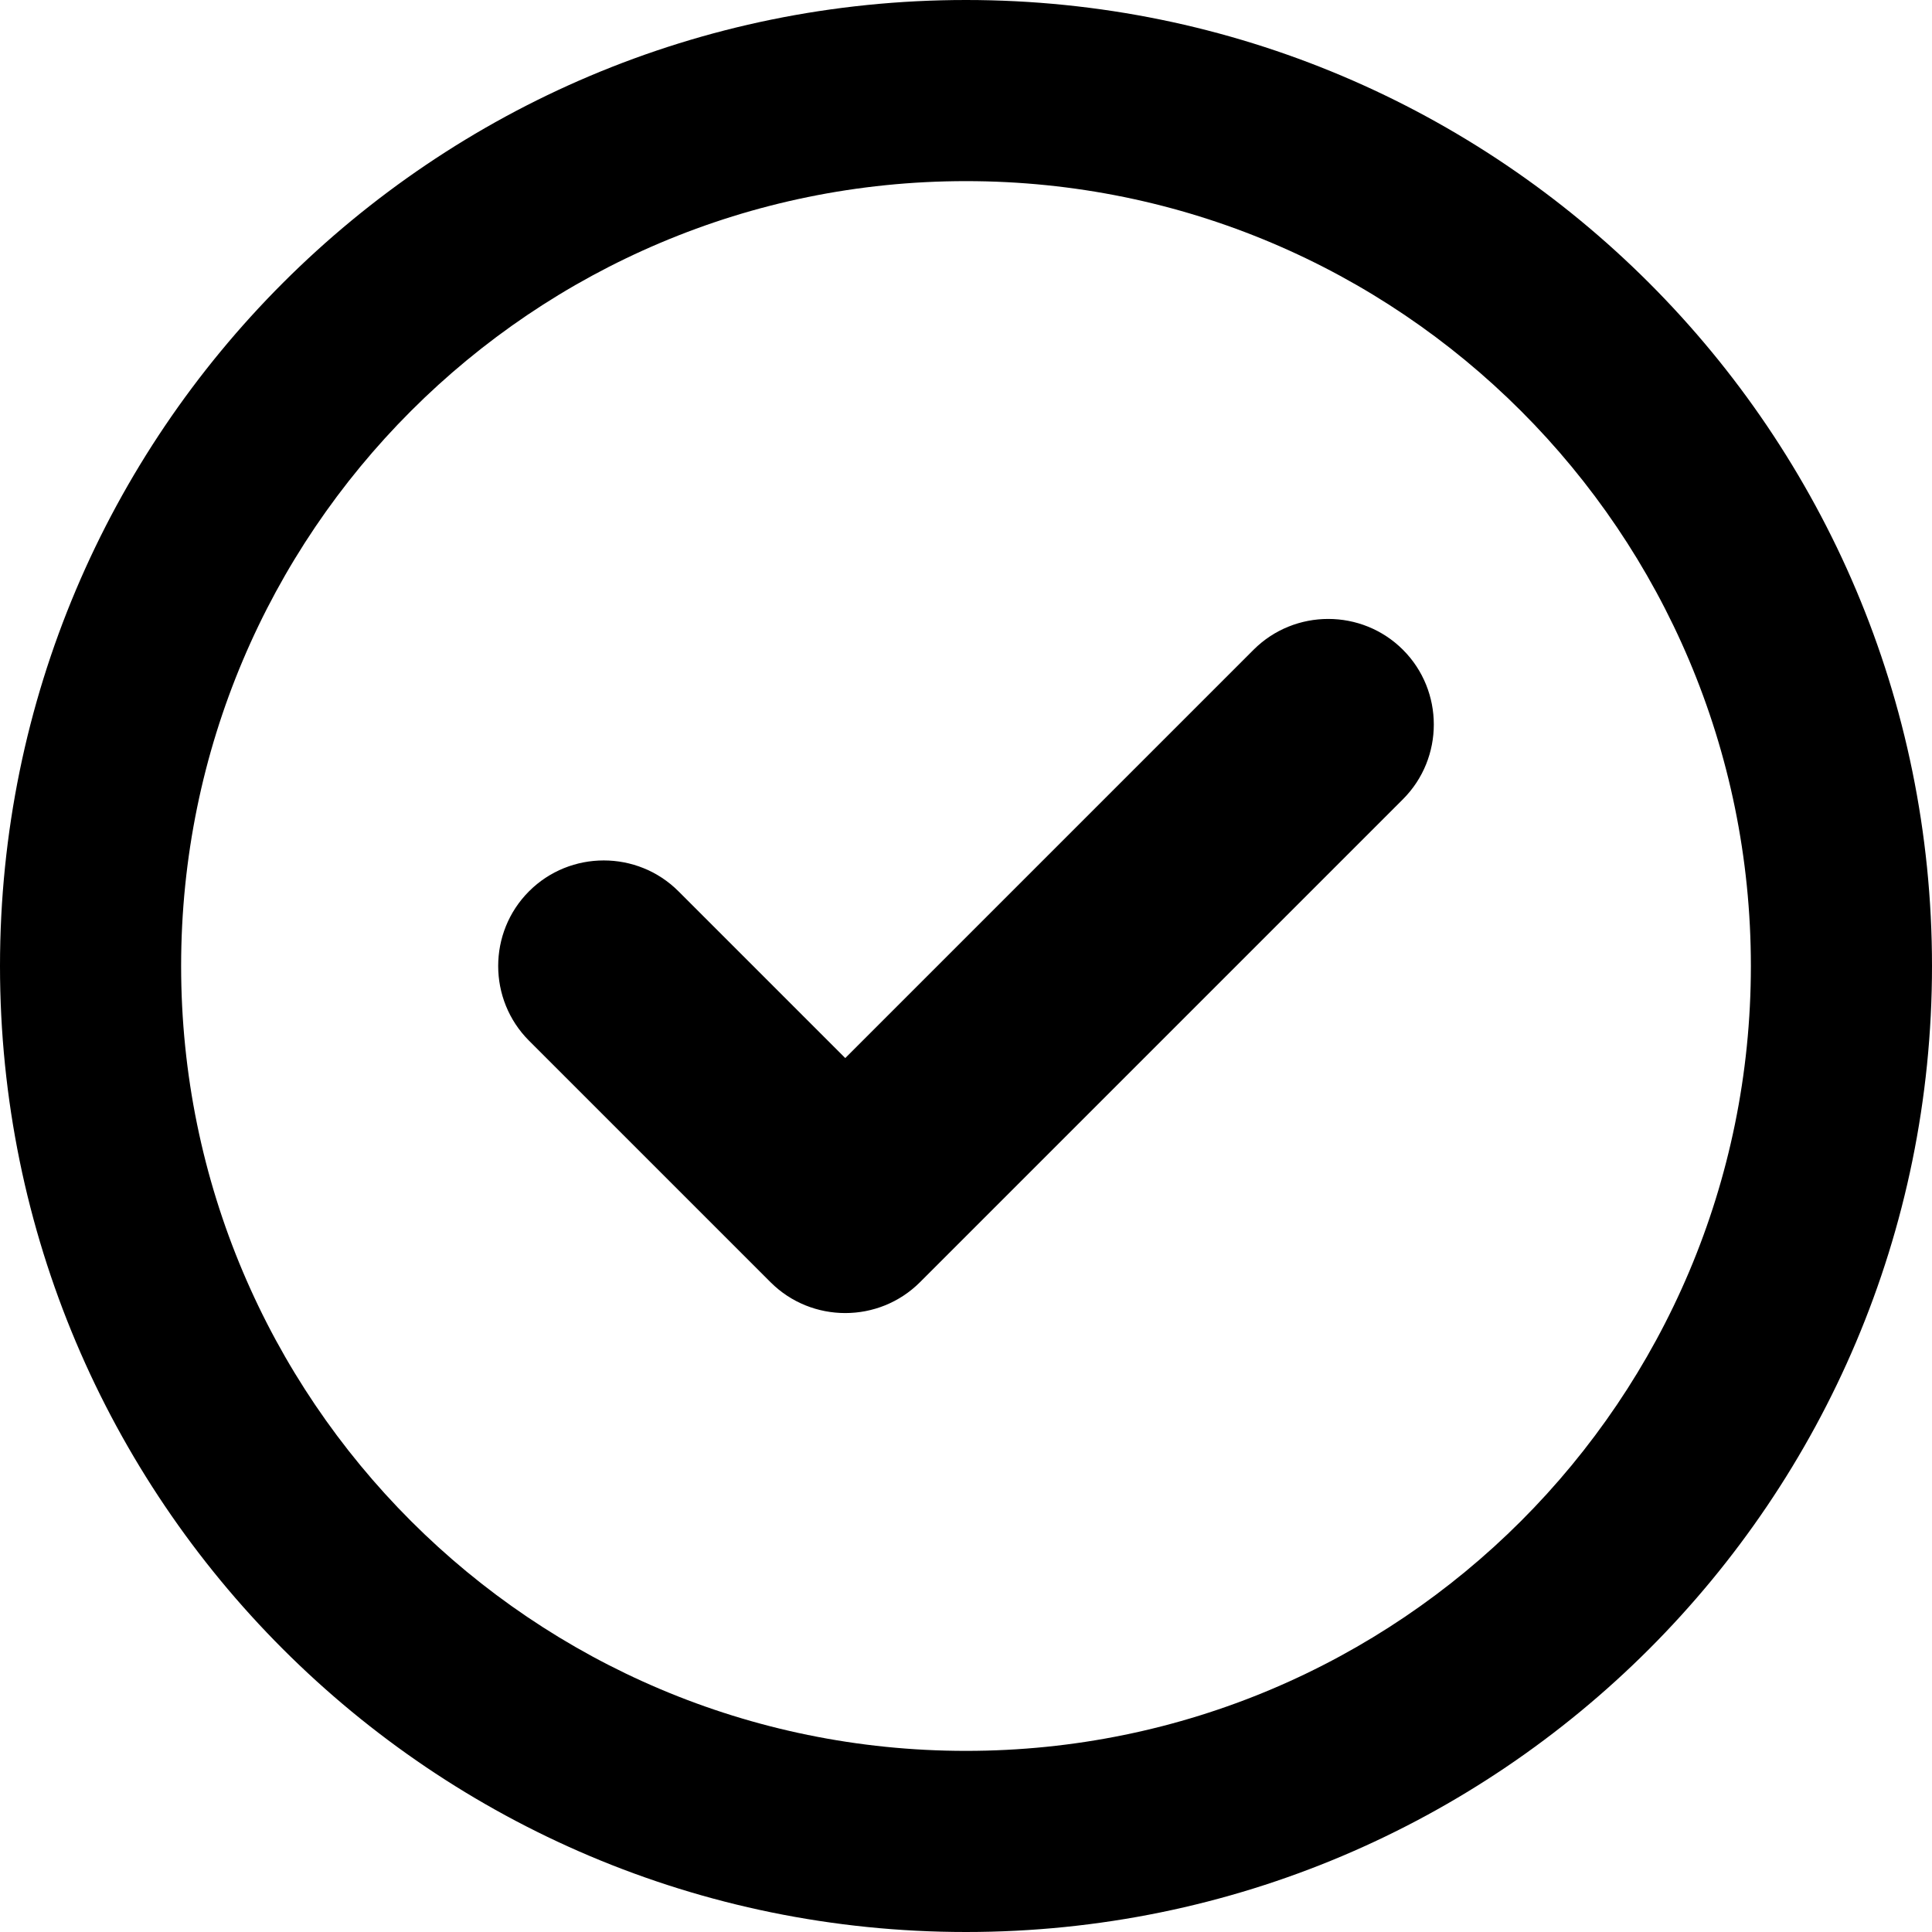
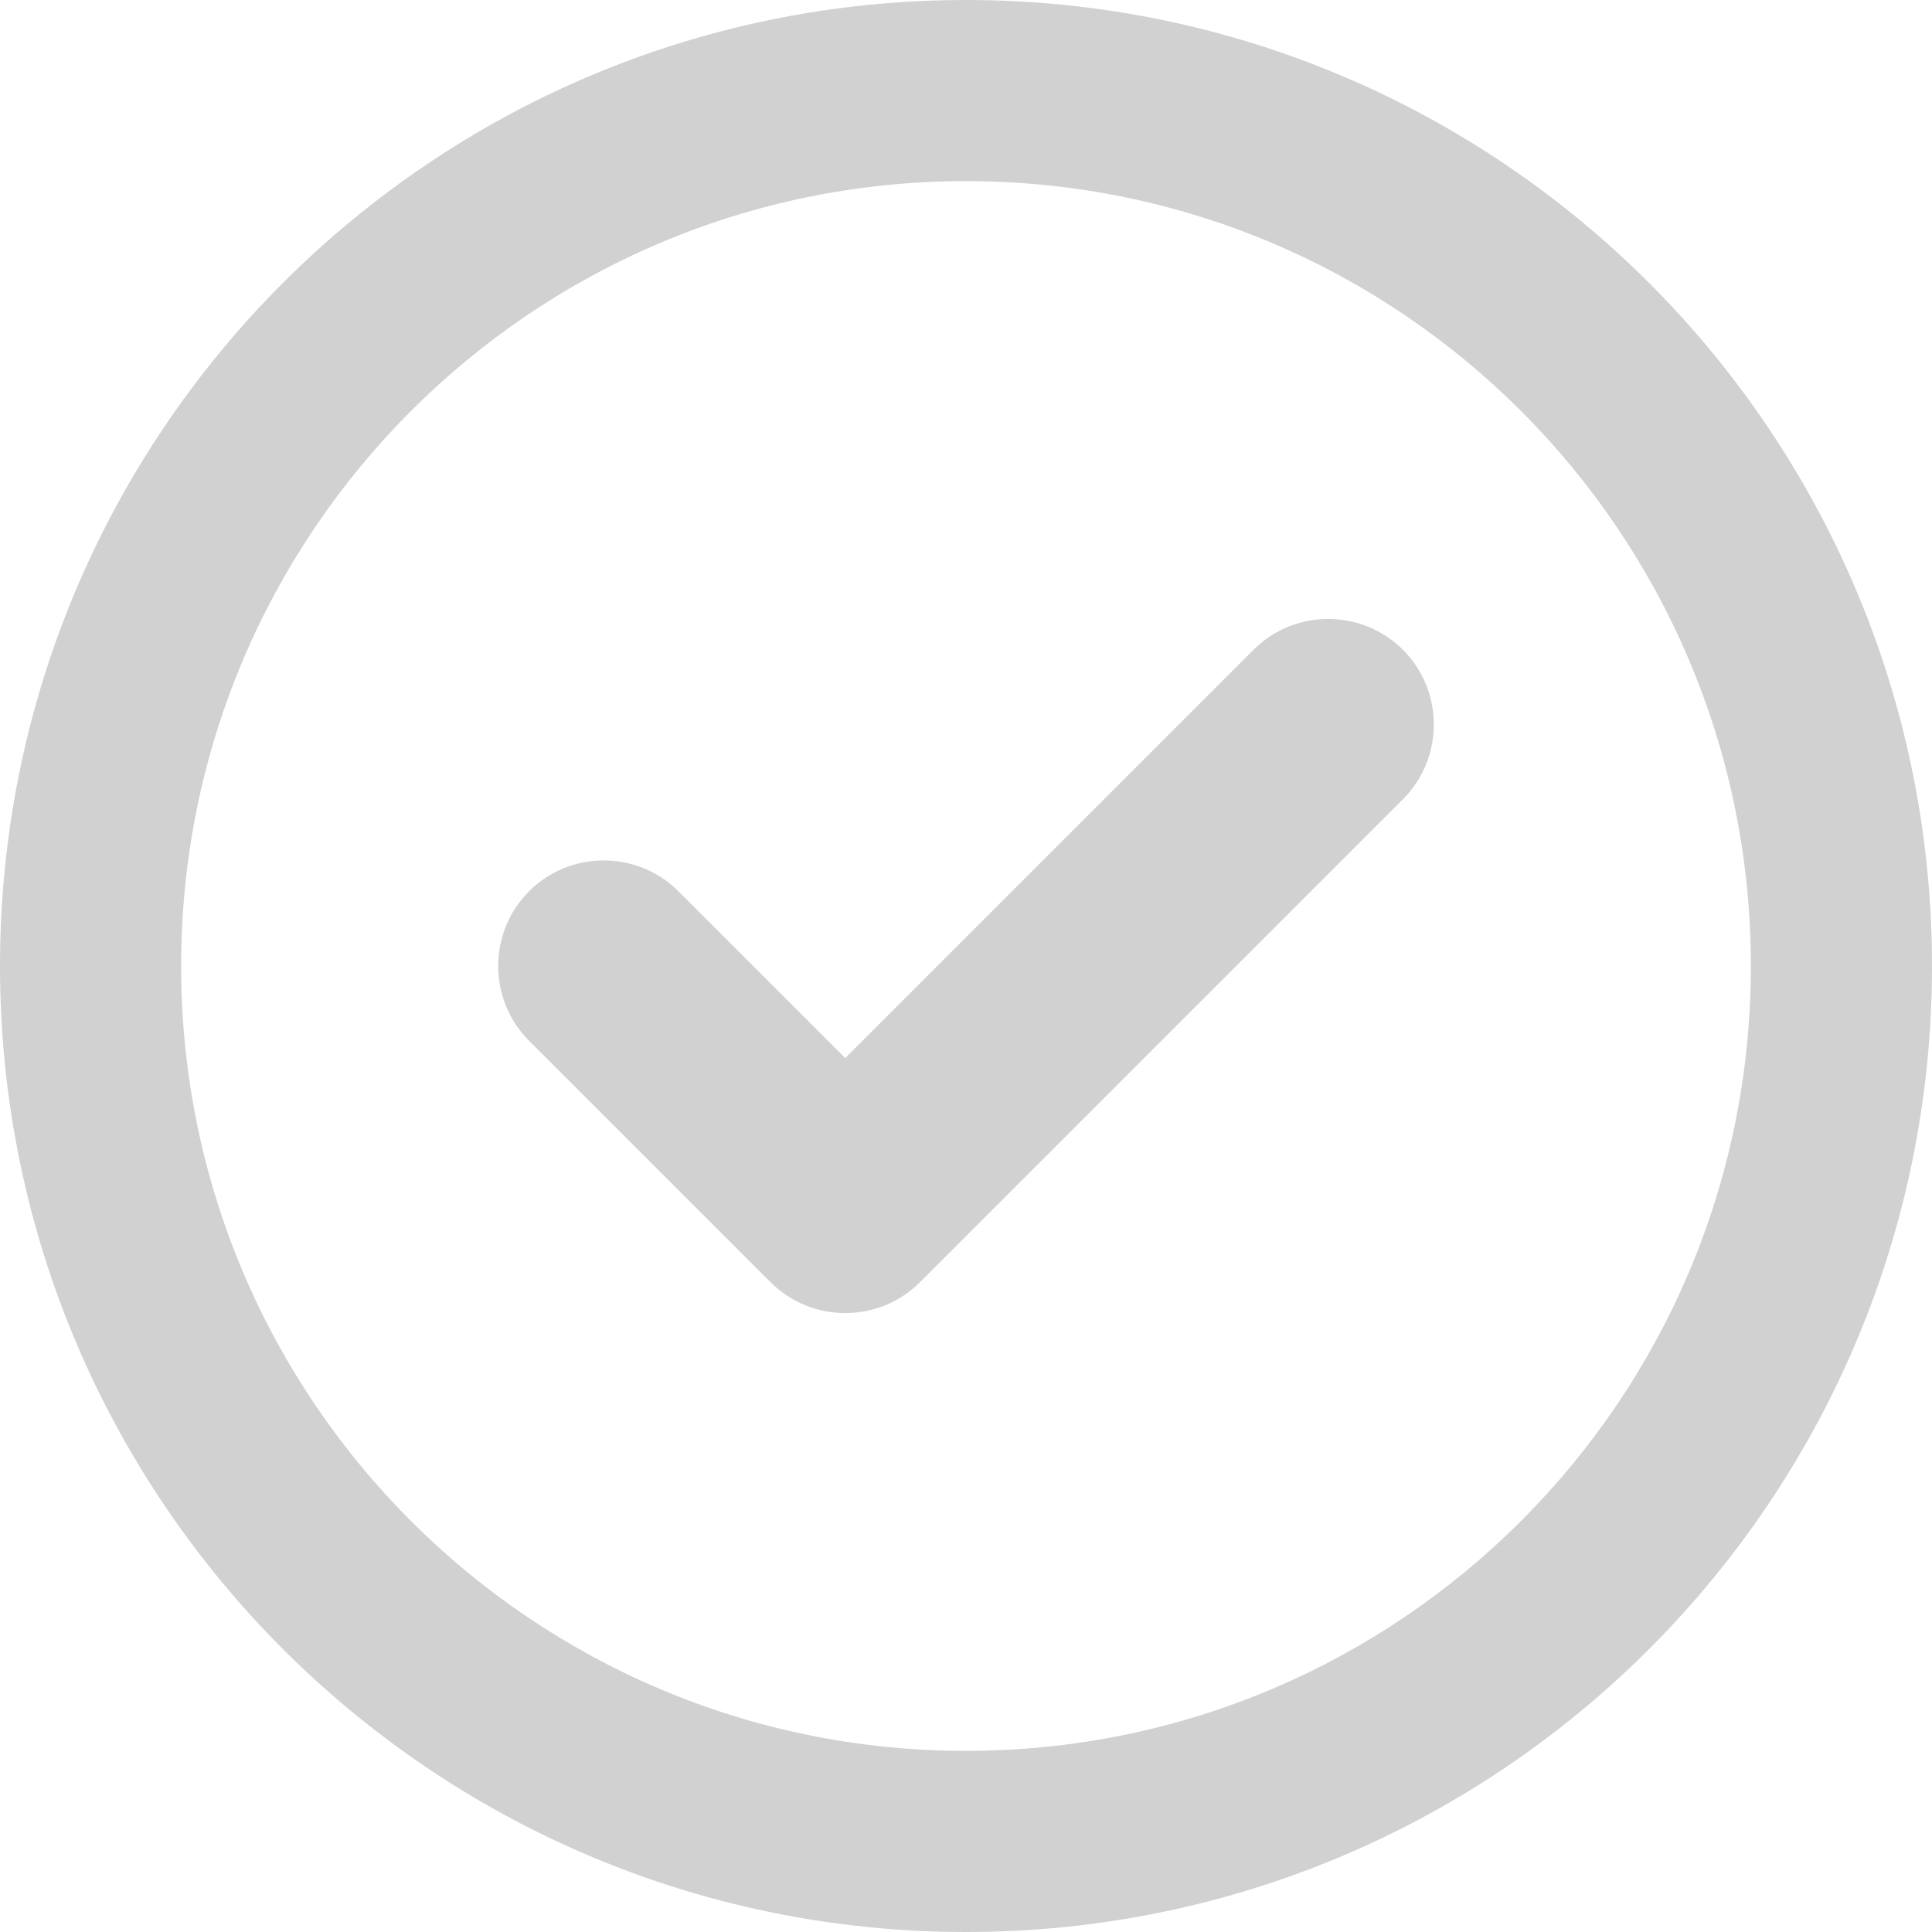
<svg xmlns="http://www.w3.org/2000/svg" viewBox="0 0 512 512">
-   <path d="M243.8 339.8C232.9 350.7 215.1 350.7 204.2 339.8L140.2 275.8C129.3 264.9 129.3 247.1 140.2 236.2C151.1 225.3 168.9 225.3 179.8 236.2L224 280.4L332.2 172.2C343.1 161.3 360.9 161.3 371.8 172.2C382.7 183.1 382.7 200.9 371.8 211.8L243.8 339.8zM512 256C512 397.4 397.4 512 256 512C114.6 512 0 397.4 0 256C0 114.6 114.6 0 256 0C397.4 0 512 114.6 512 256zM256 48C141.1 48 48 141.1 48 256C48 370.9 141.1 464 256 464C370.9 464 464 370.9 464 256C464 141.1 370.9 48 256 48z" />
+   <path fill="#d1d1d1" d="M243.8 339.8C232.9 350.7 215.1 350.7 204.2 339.8L140.2 275.8C129.3 264.9 129.3 247.1 140.2 236.2C151.1 225.3 168.9 225.3 179.8 236.2L224 280.4L332.2 172.2C343.1 161.3 360.9 161.3 371.8 172.2C382.7 183.1 382.7 200.9 371.8 211.8L243.8 339.8zM512 256C512 397.4 397.4 512 256 512C114.6 512 0 397.4 0 256C0 114.6 114.6 0 256 0C397.4 0 512 114.6 512 256zM256 48C141.1 48 48 141.1 48 256C48 370.9 141.1 464 256 464C370.9 464 464 370.9 464 256C464 141.1 370.9 48 256 48z" />
</svg>
